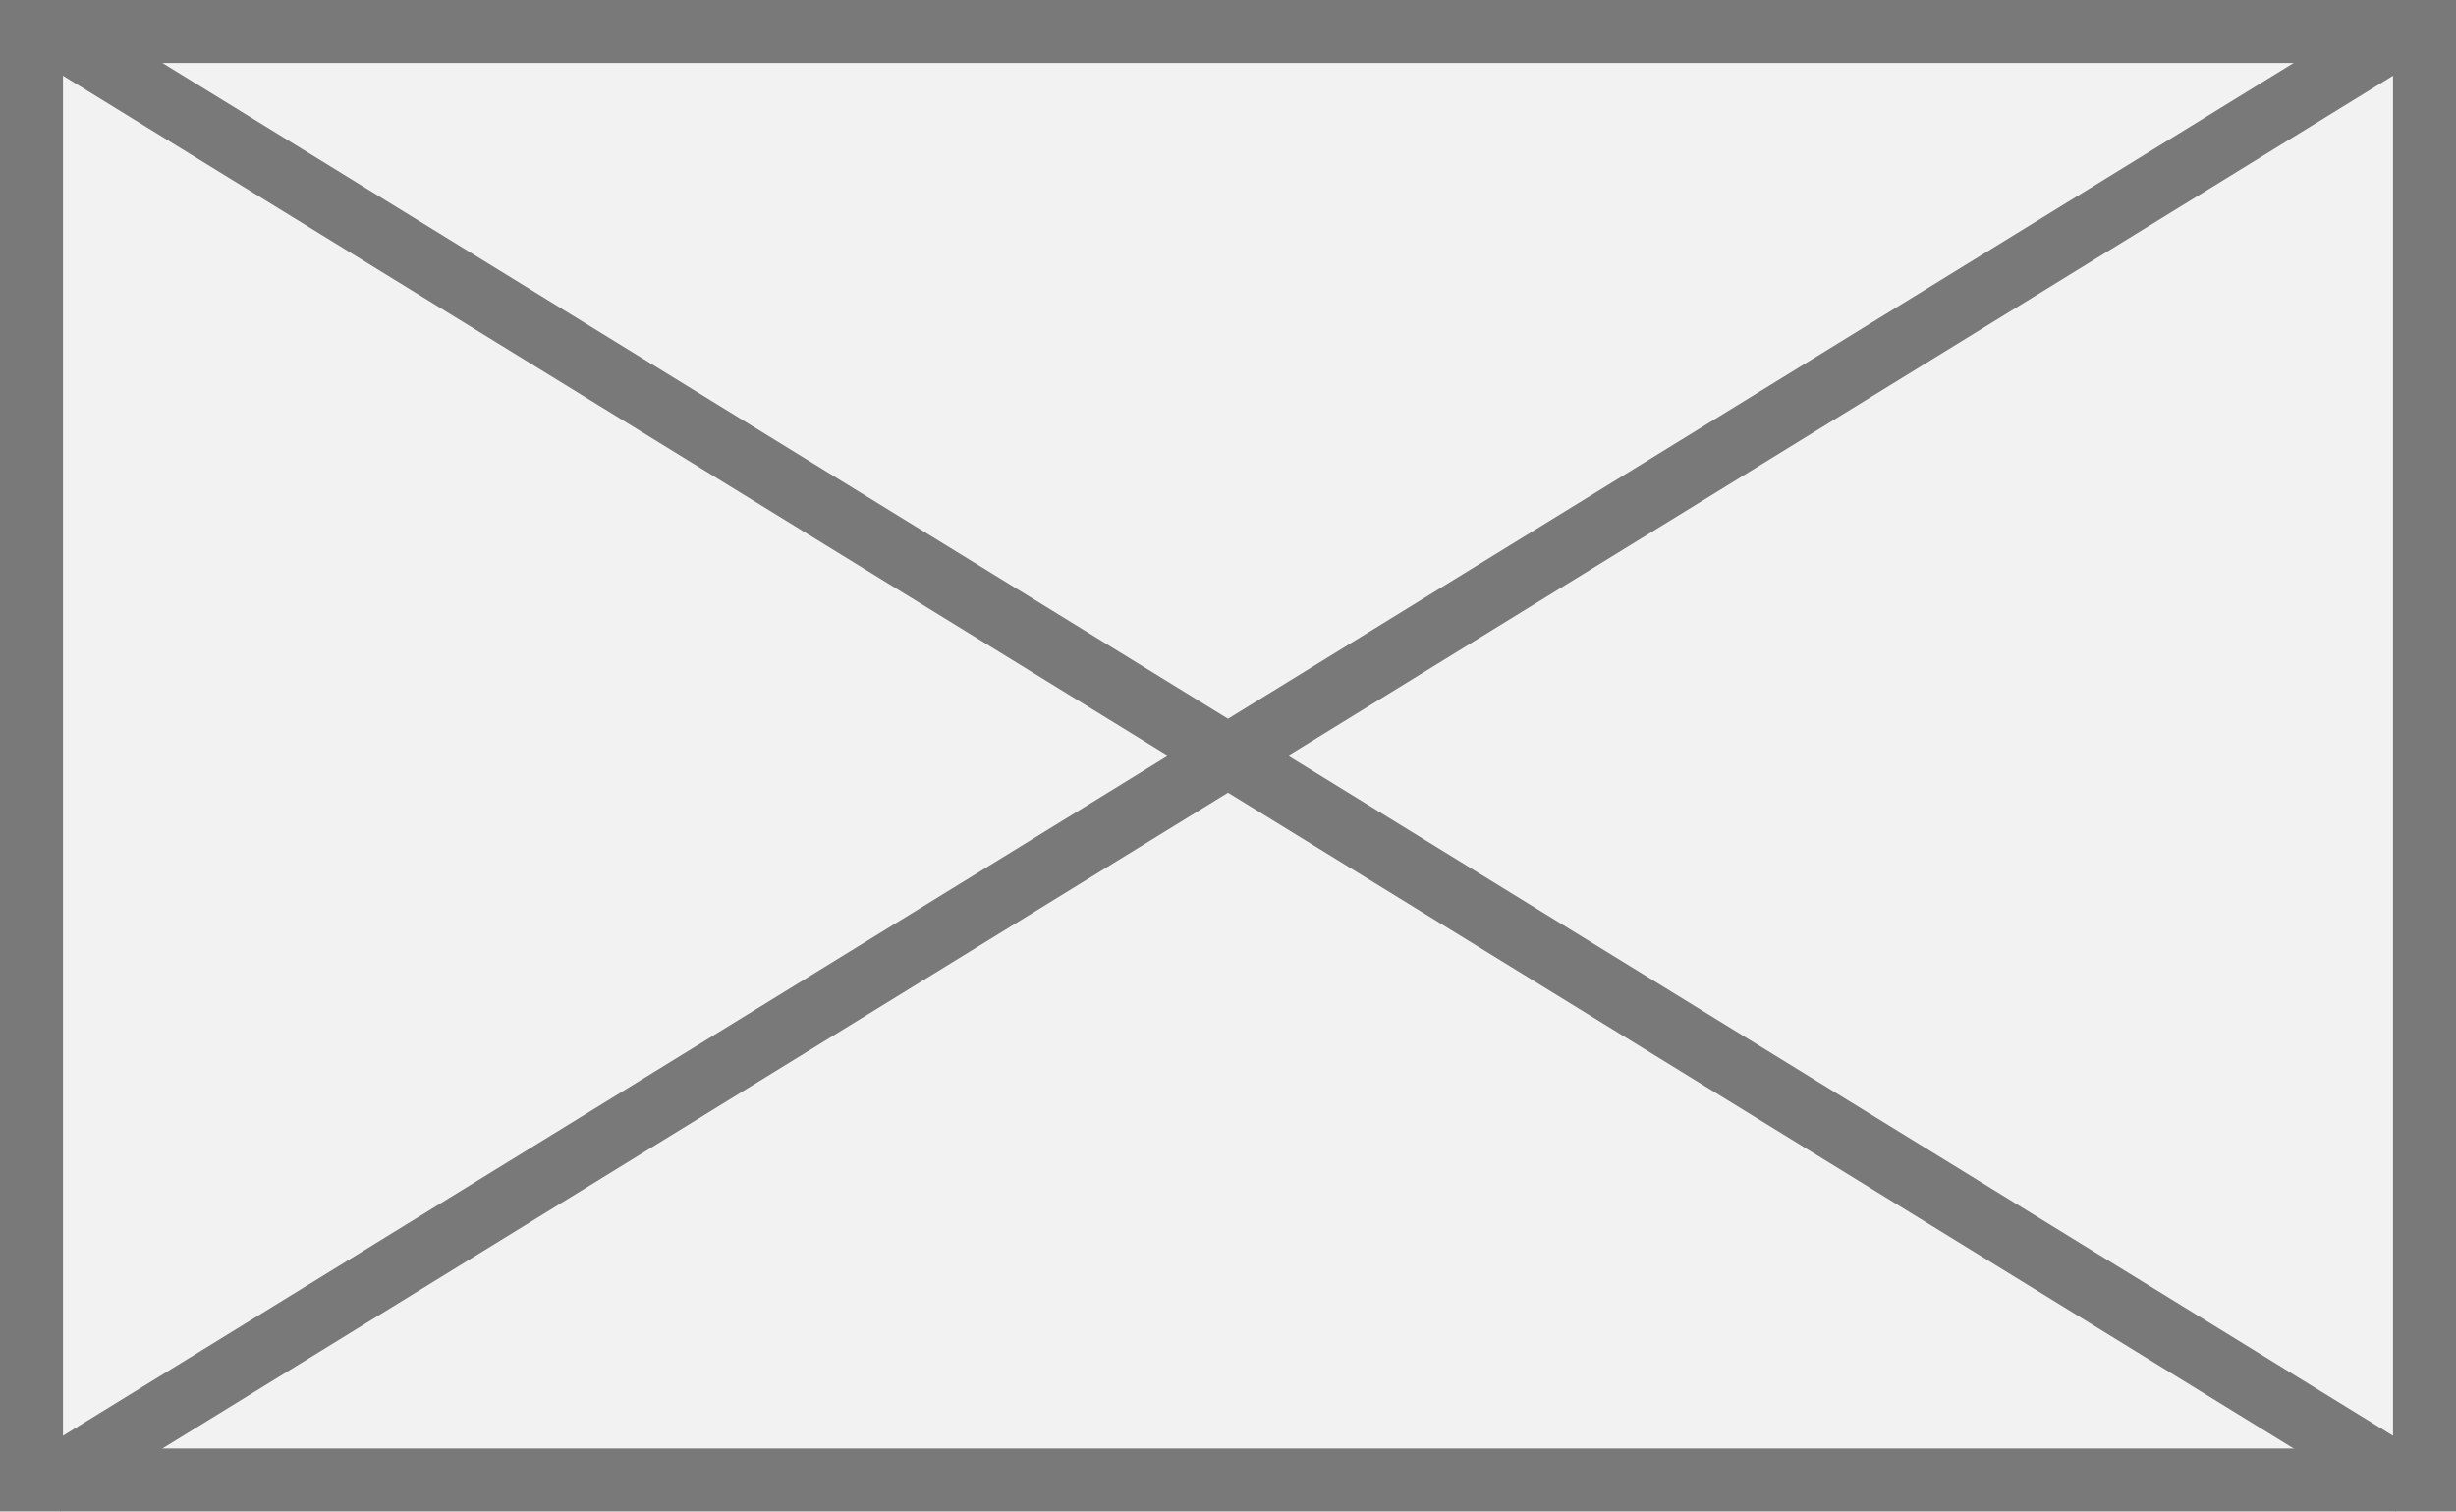
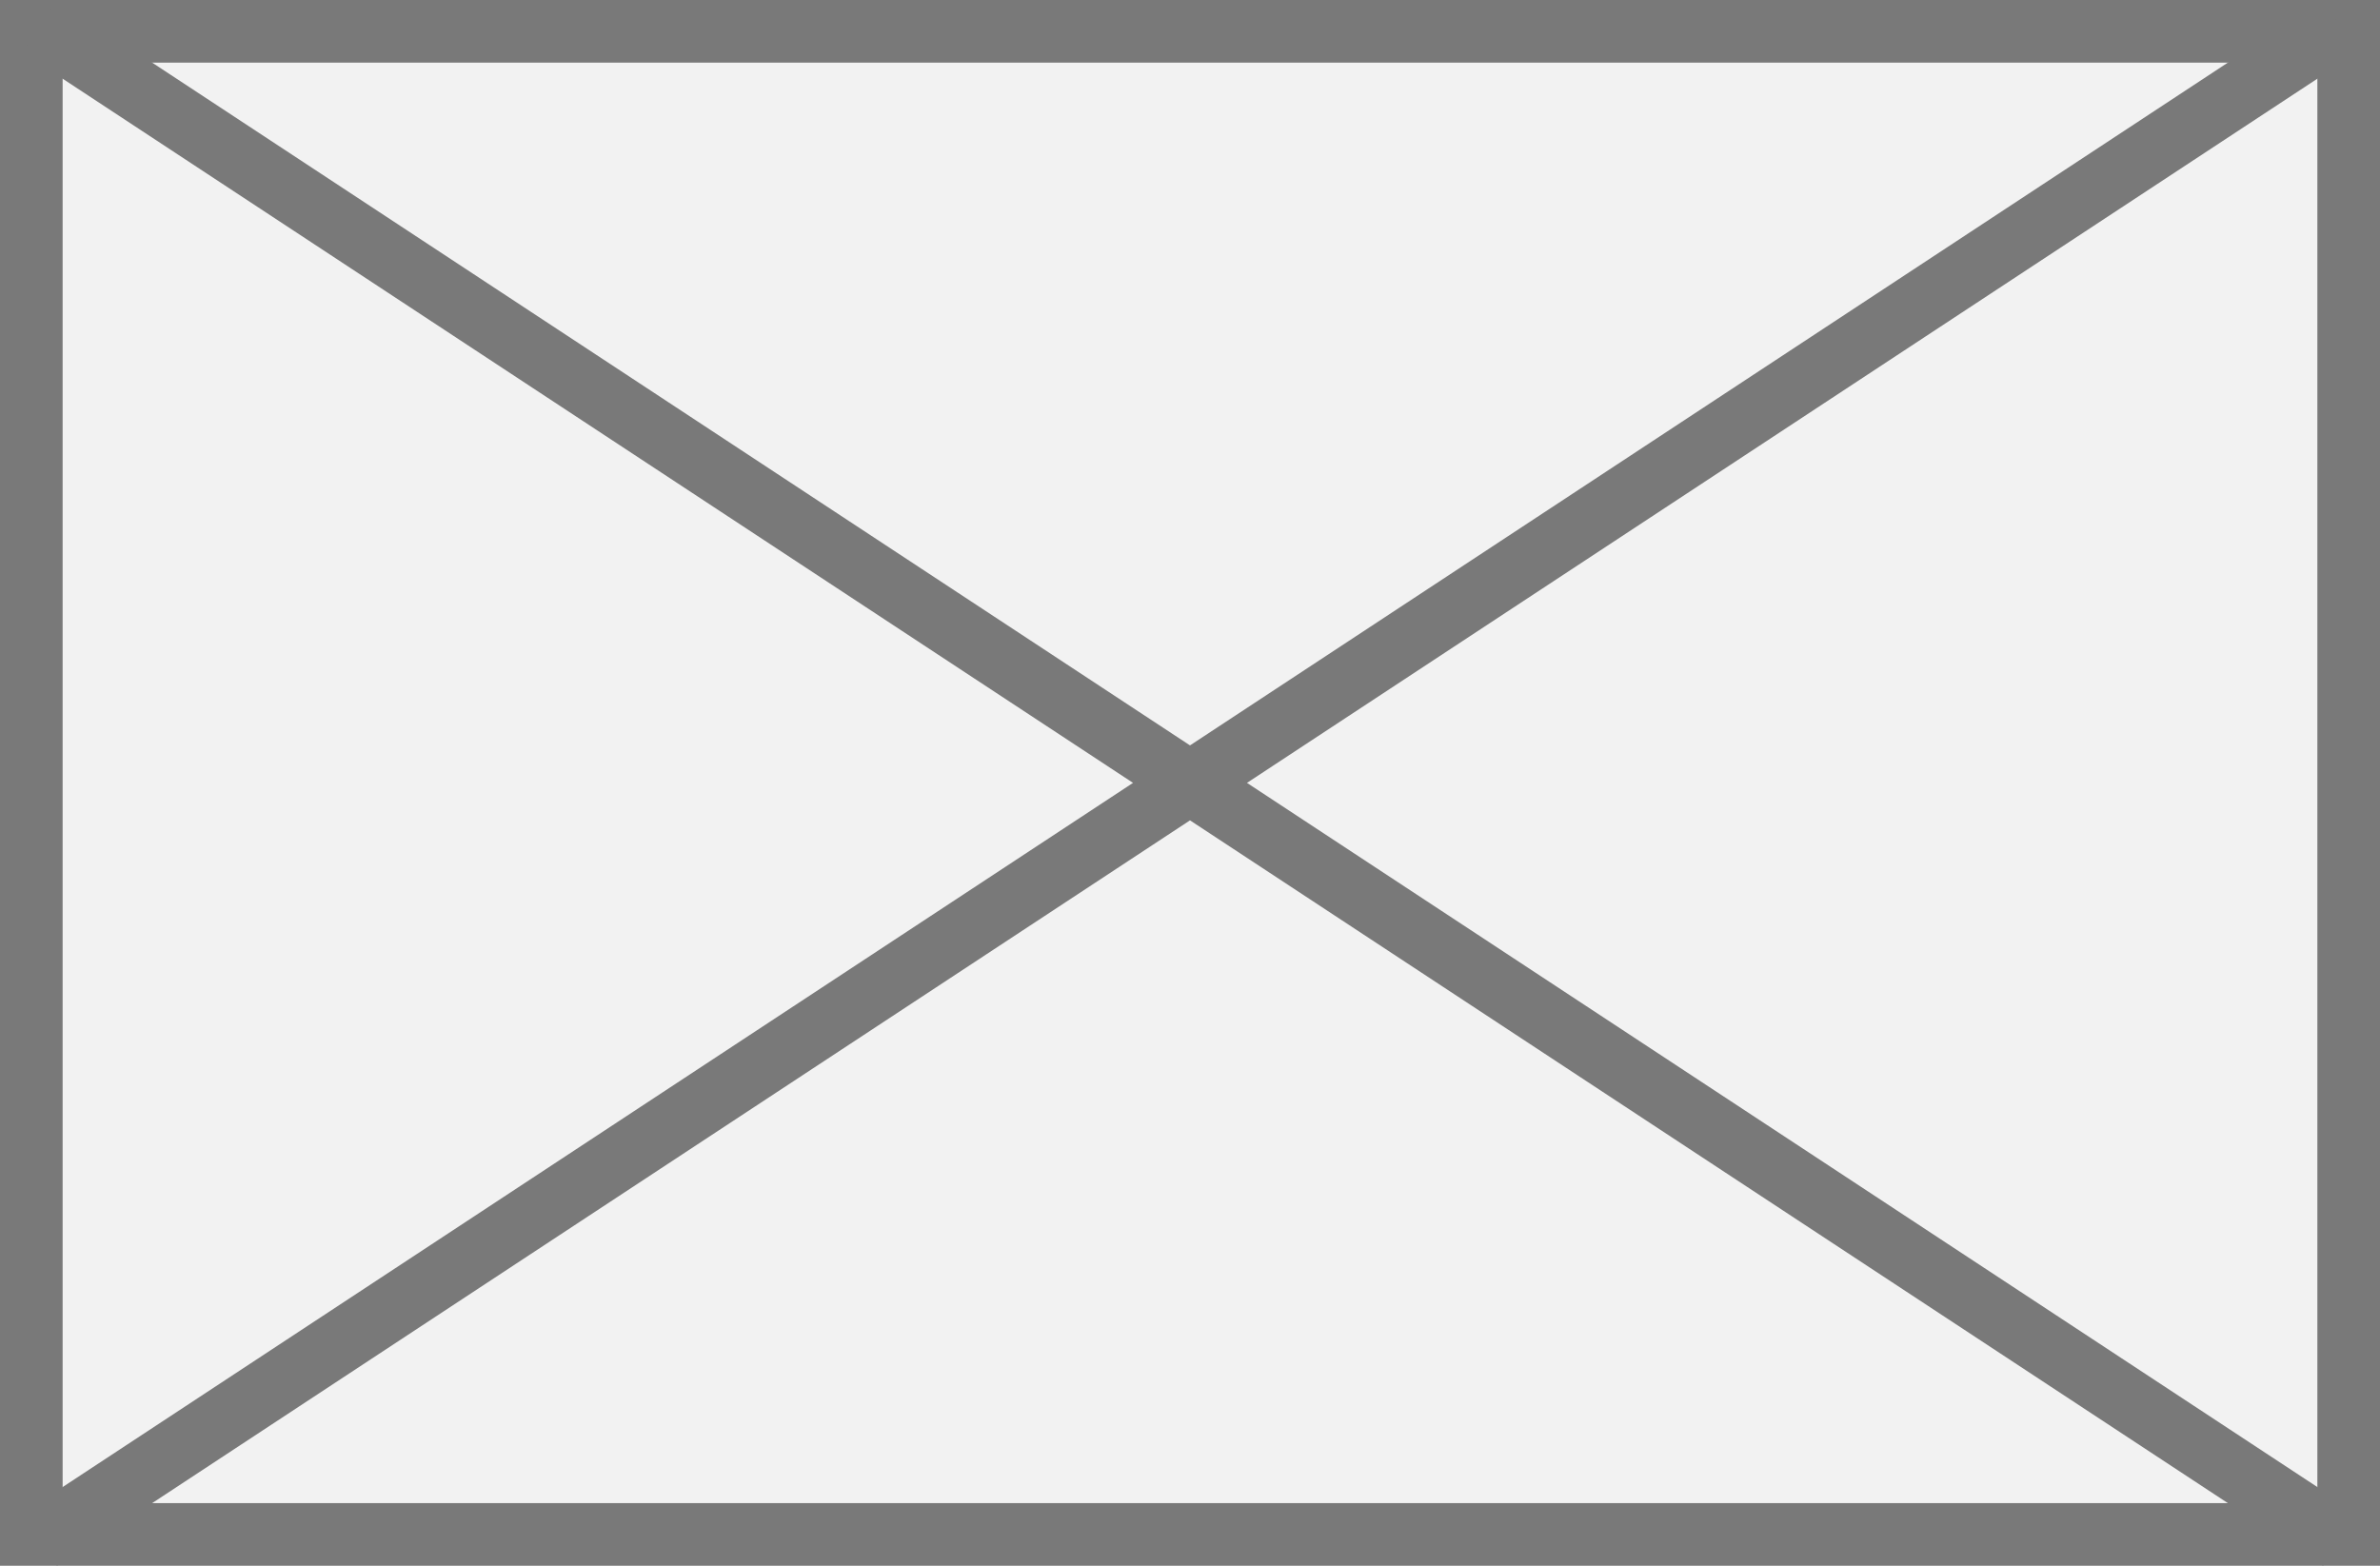
- <svg xmlns="http://www.w3.org/2000/svg" version="1.1" width="39px" height="24px">
-   <g transform="matrix(1 0 0 1 -296 -3 )">
-     <path d="M 296.5 3.5  L 334.5 3.5  L 334.5 26.5  L 296.5 26.5  L 296.5 3.5  Z " fill-rule="nonzero" fill="#f2f2f2" stroke="none" />
-     <path d="M 296.5 3.5  L 334.5 3.5  L 334.5 26.5  L 296.5 26.5  L 296.5 3.5  Z " stroke-width="1" stroke="#797979" fill="none" />
-     <path d="M 296.692 3.426  L 334.308 26.574  M 334.308 3.426  L 296.692 26.574  " stroke-width="1" stroke="#797979" fill="none" />
+ <svg xmlns="http://www.w3.org/2000/svg" version="1.1" width="38px" height="25px">
+   <g transform="matrix(1 0 0 1 -18 -7 )">
+     <path d="M 18.5 7.5  L 55.5 7.5  L 55.5 31.5  L 18.5 31.5  L 18.5 7.5  Z " fill-rule="nonzero" fill="#f2f2f2" stroke="none" />
+     <path d="M 18.5 7.5  L 55.5 7.5  L 55.5 31.5  L 18.5 31.5  L 18.5 7.5  Z " stroke-width="1" stroke="#797979" fill="none" />
+     <path d="M 18.635 7.418  L 55.365 31.582  M 55.365 7.418  L 18.635 31.582  " stroke-width="1" stroke="#797979" fill="none" />
  </g>
</svg>
